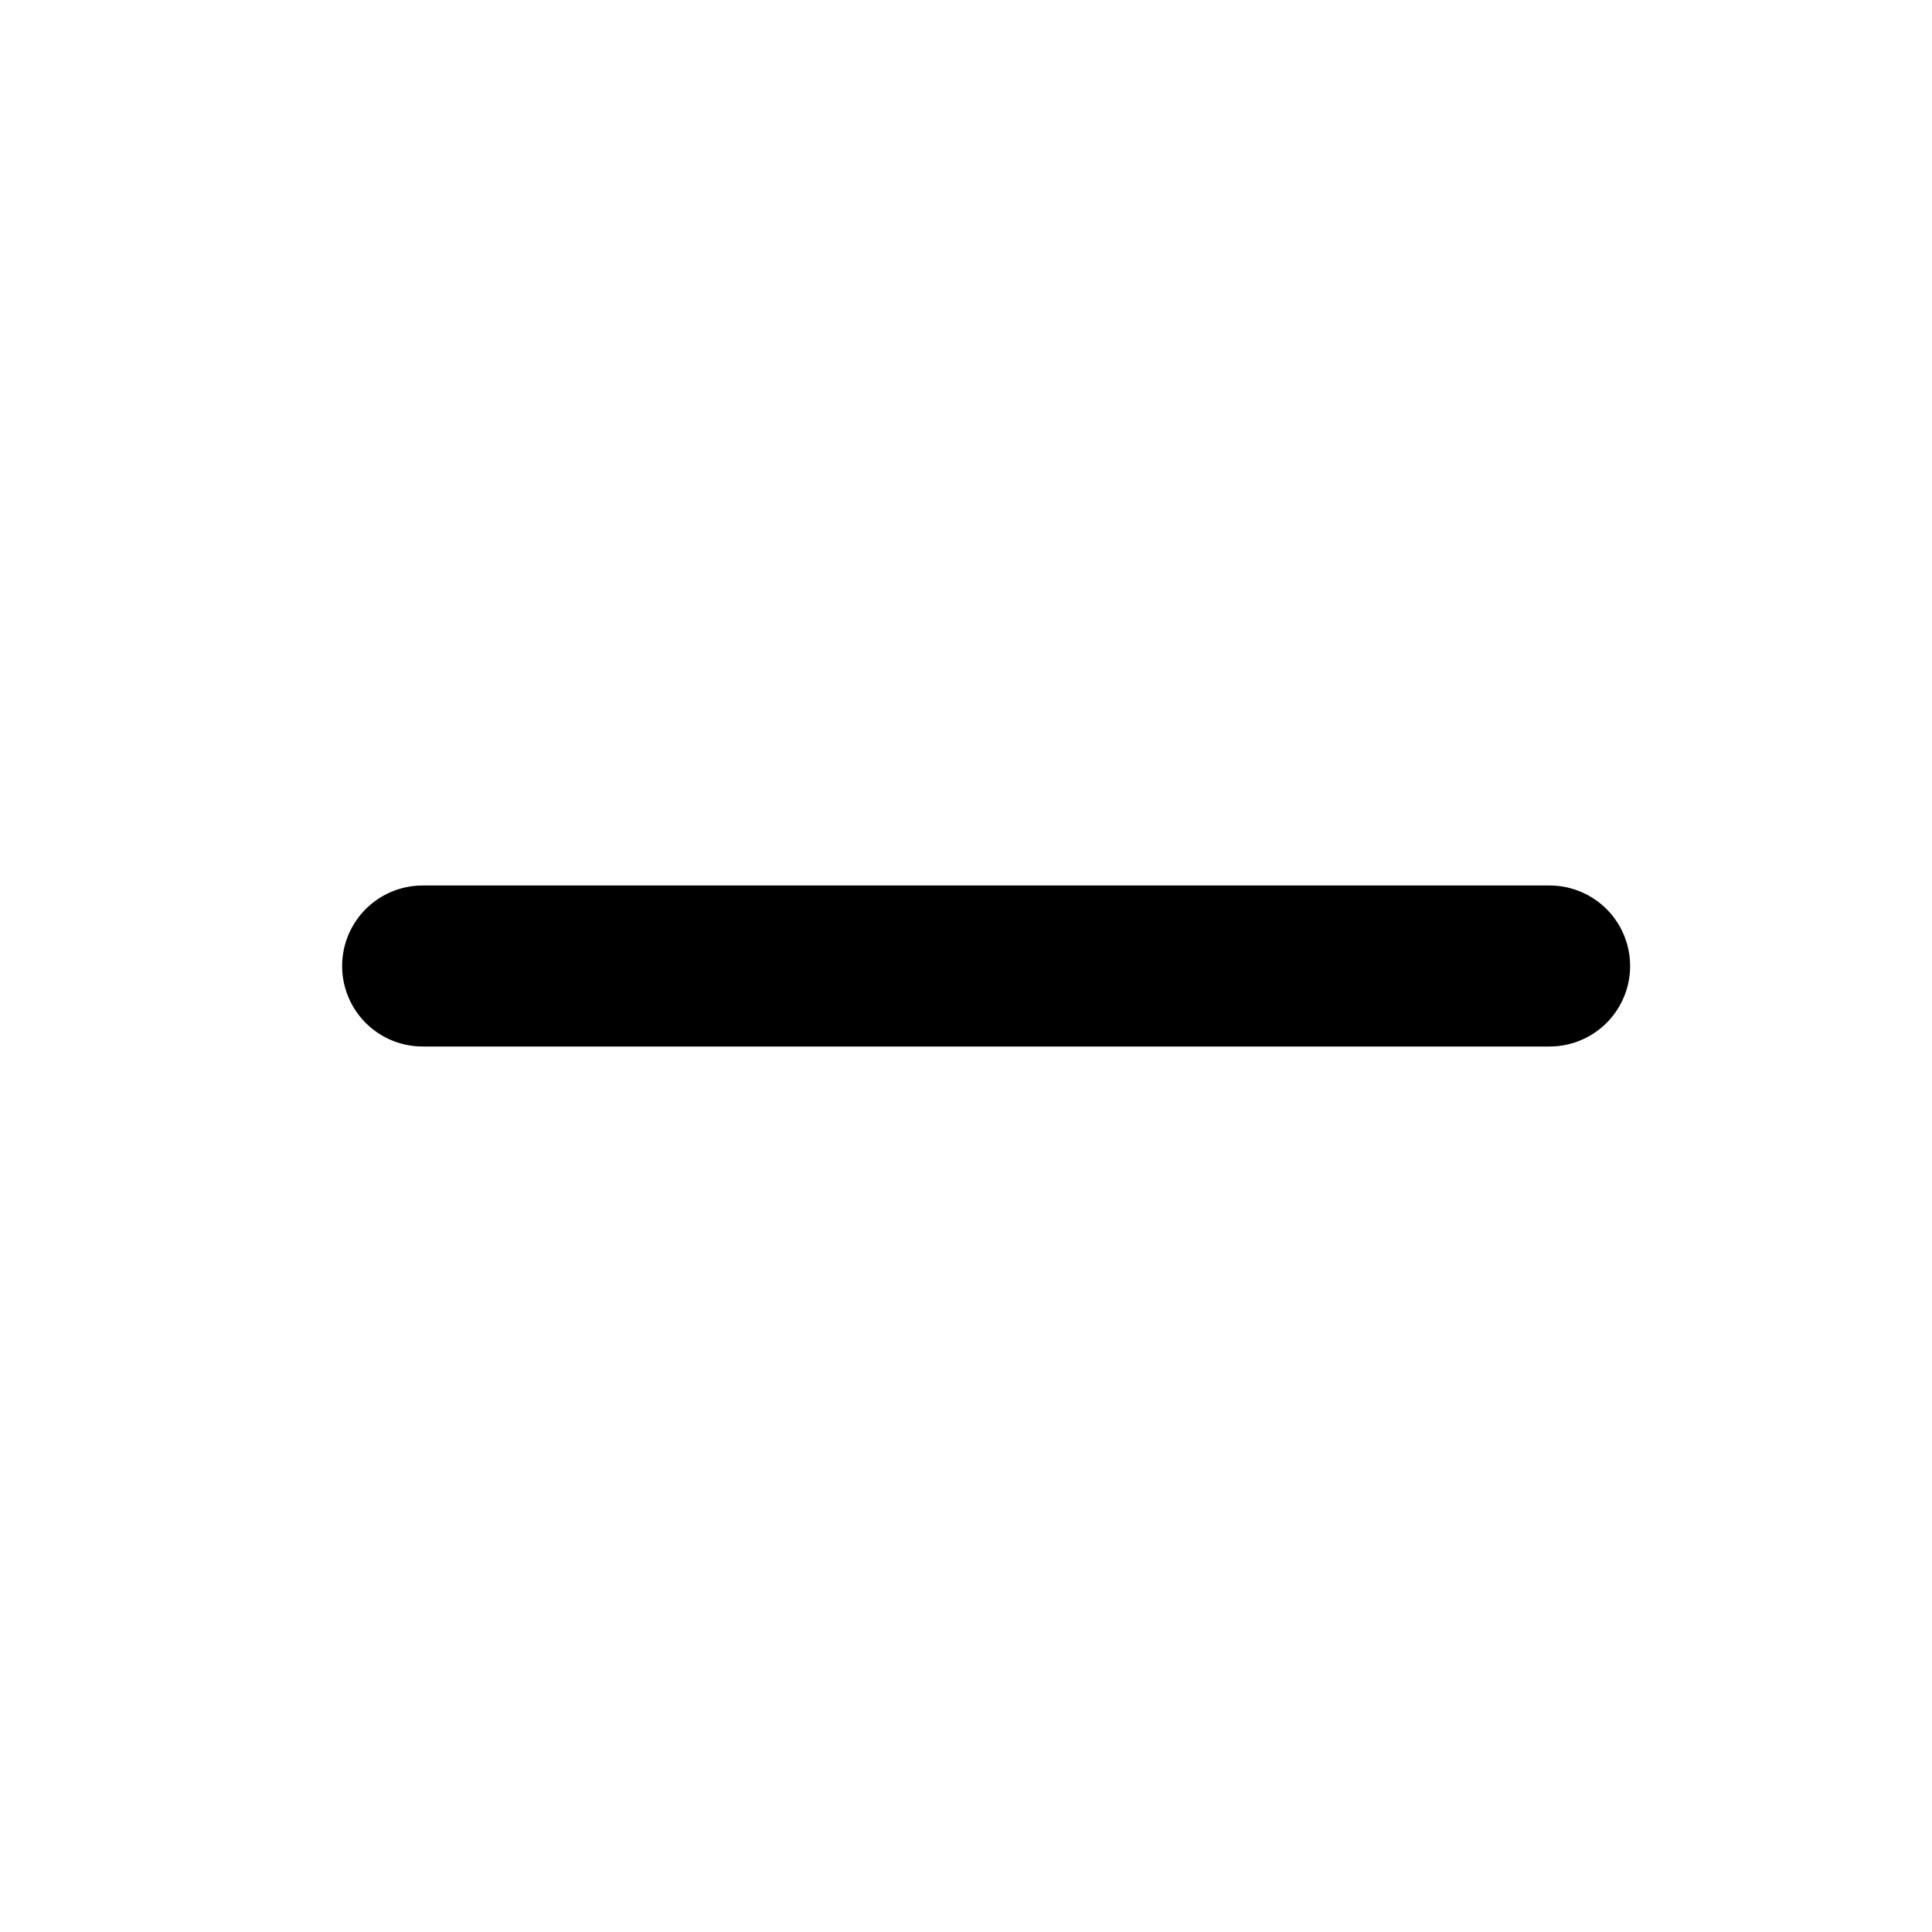
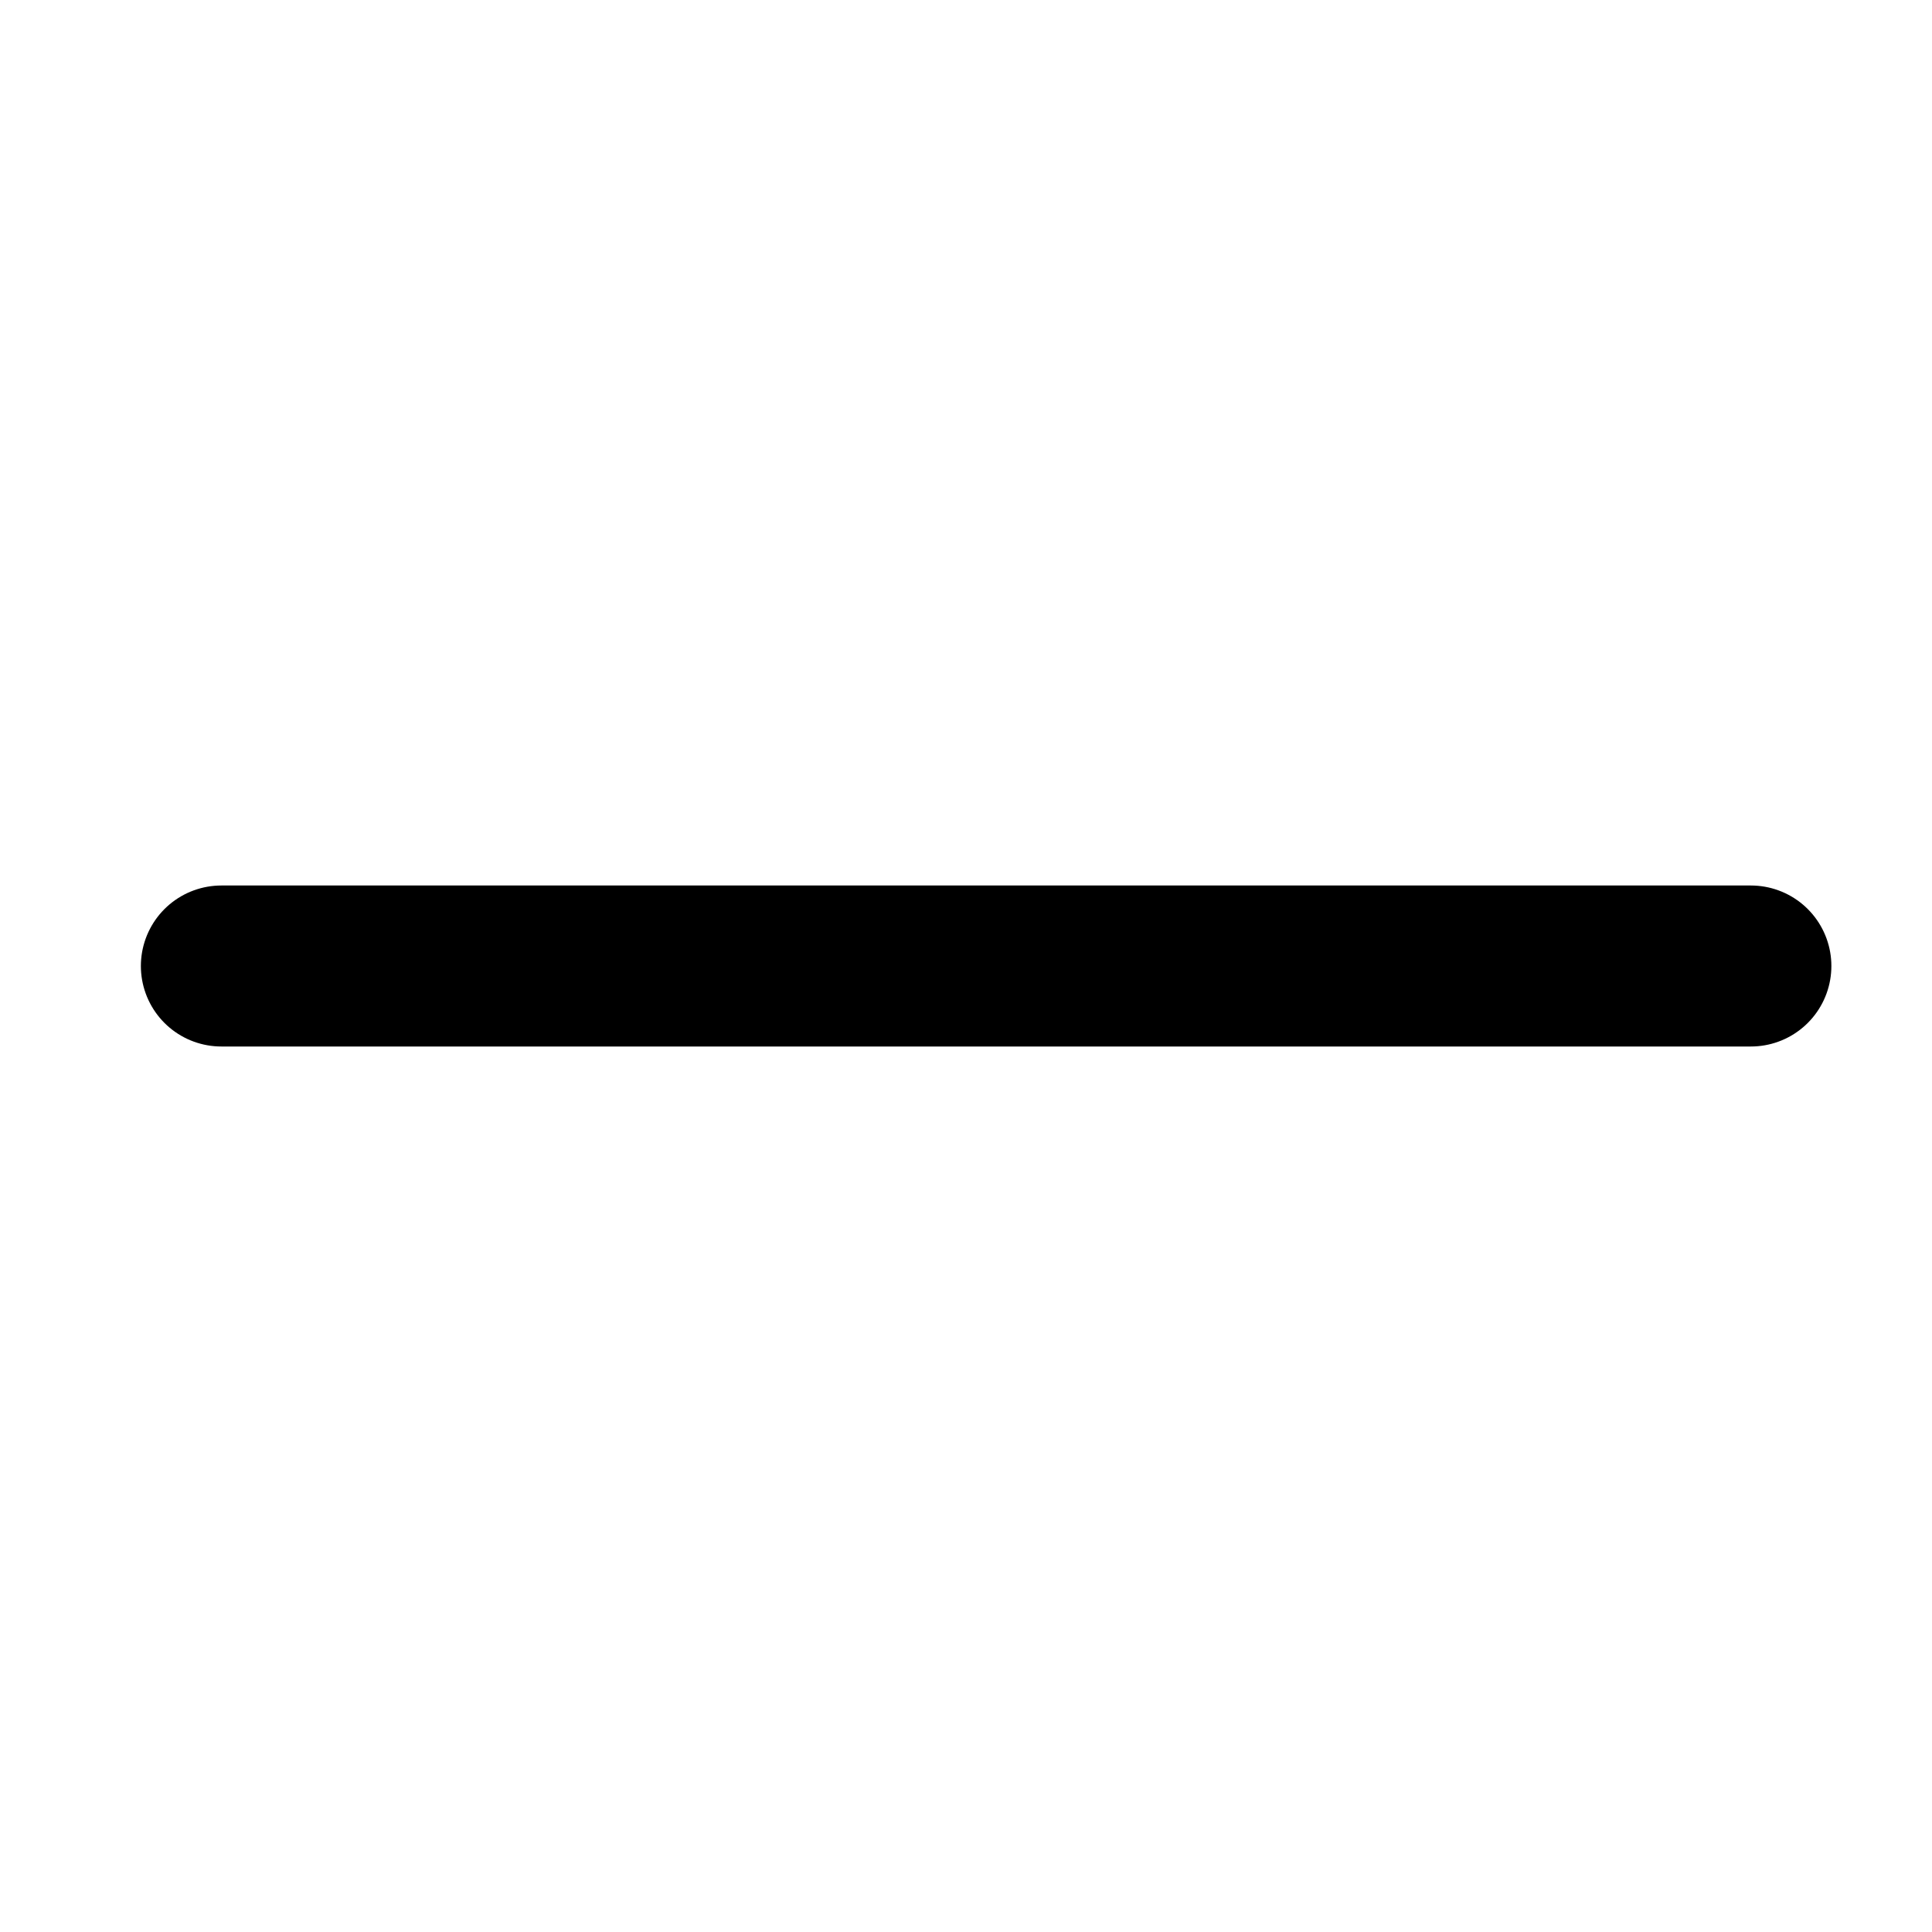
<svg xmlns="http://www.w3.org/2000/svg" width="24" height="24" viewBox="0 0 48 48" fill="none">
-   <path d="M10.5 24L38.5 24" stroke="currentColor" stroke-width="4" stroke-linecap="round" stroke-linejoin="round" />
+   <path d="M5.5 24L43.5 24" stroke="currentColor" stroke-width="4" stroke-linecap="round" stroke-linejoin="round" />
</svg>
